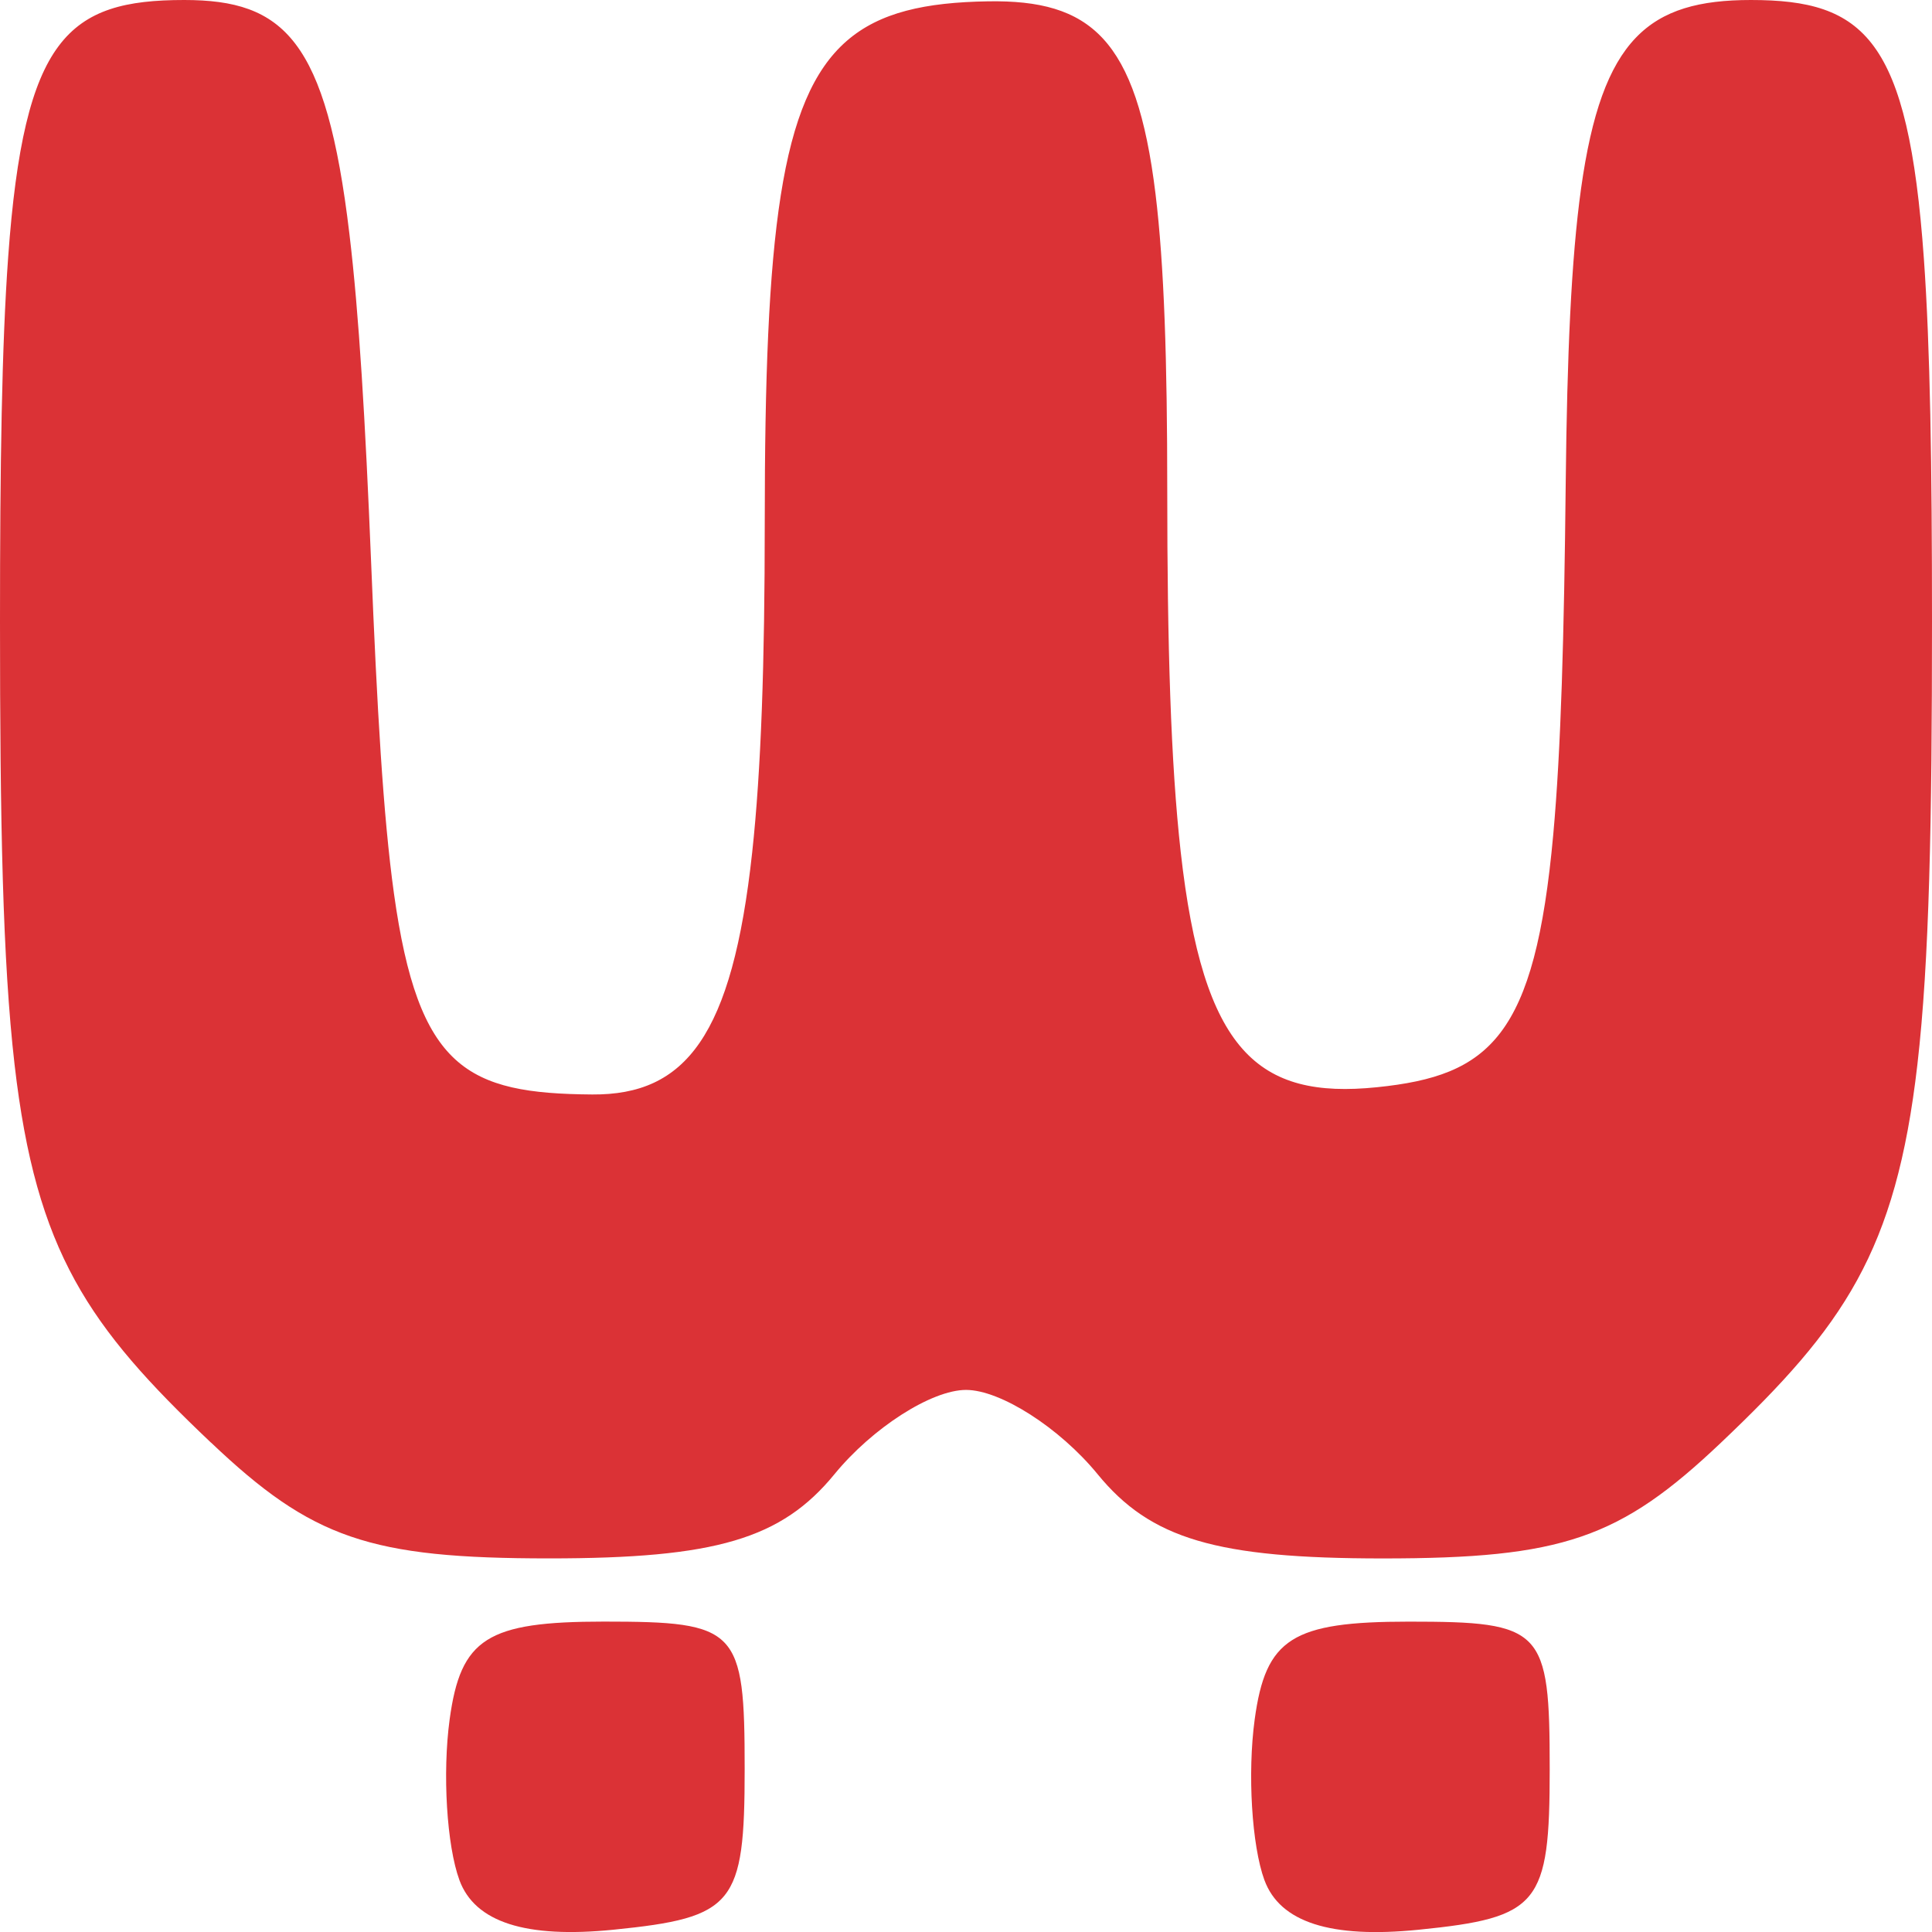
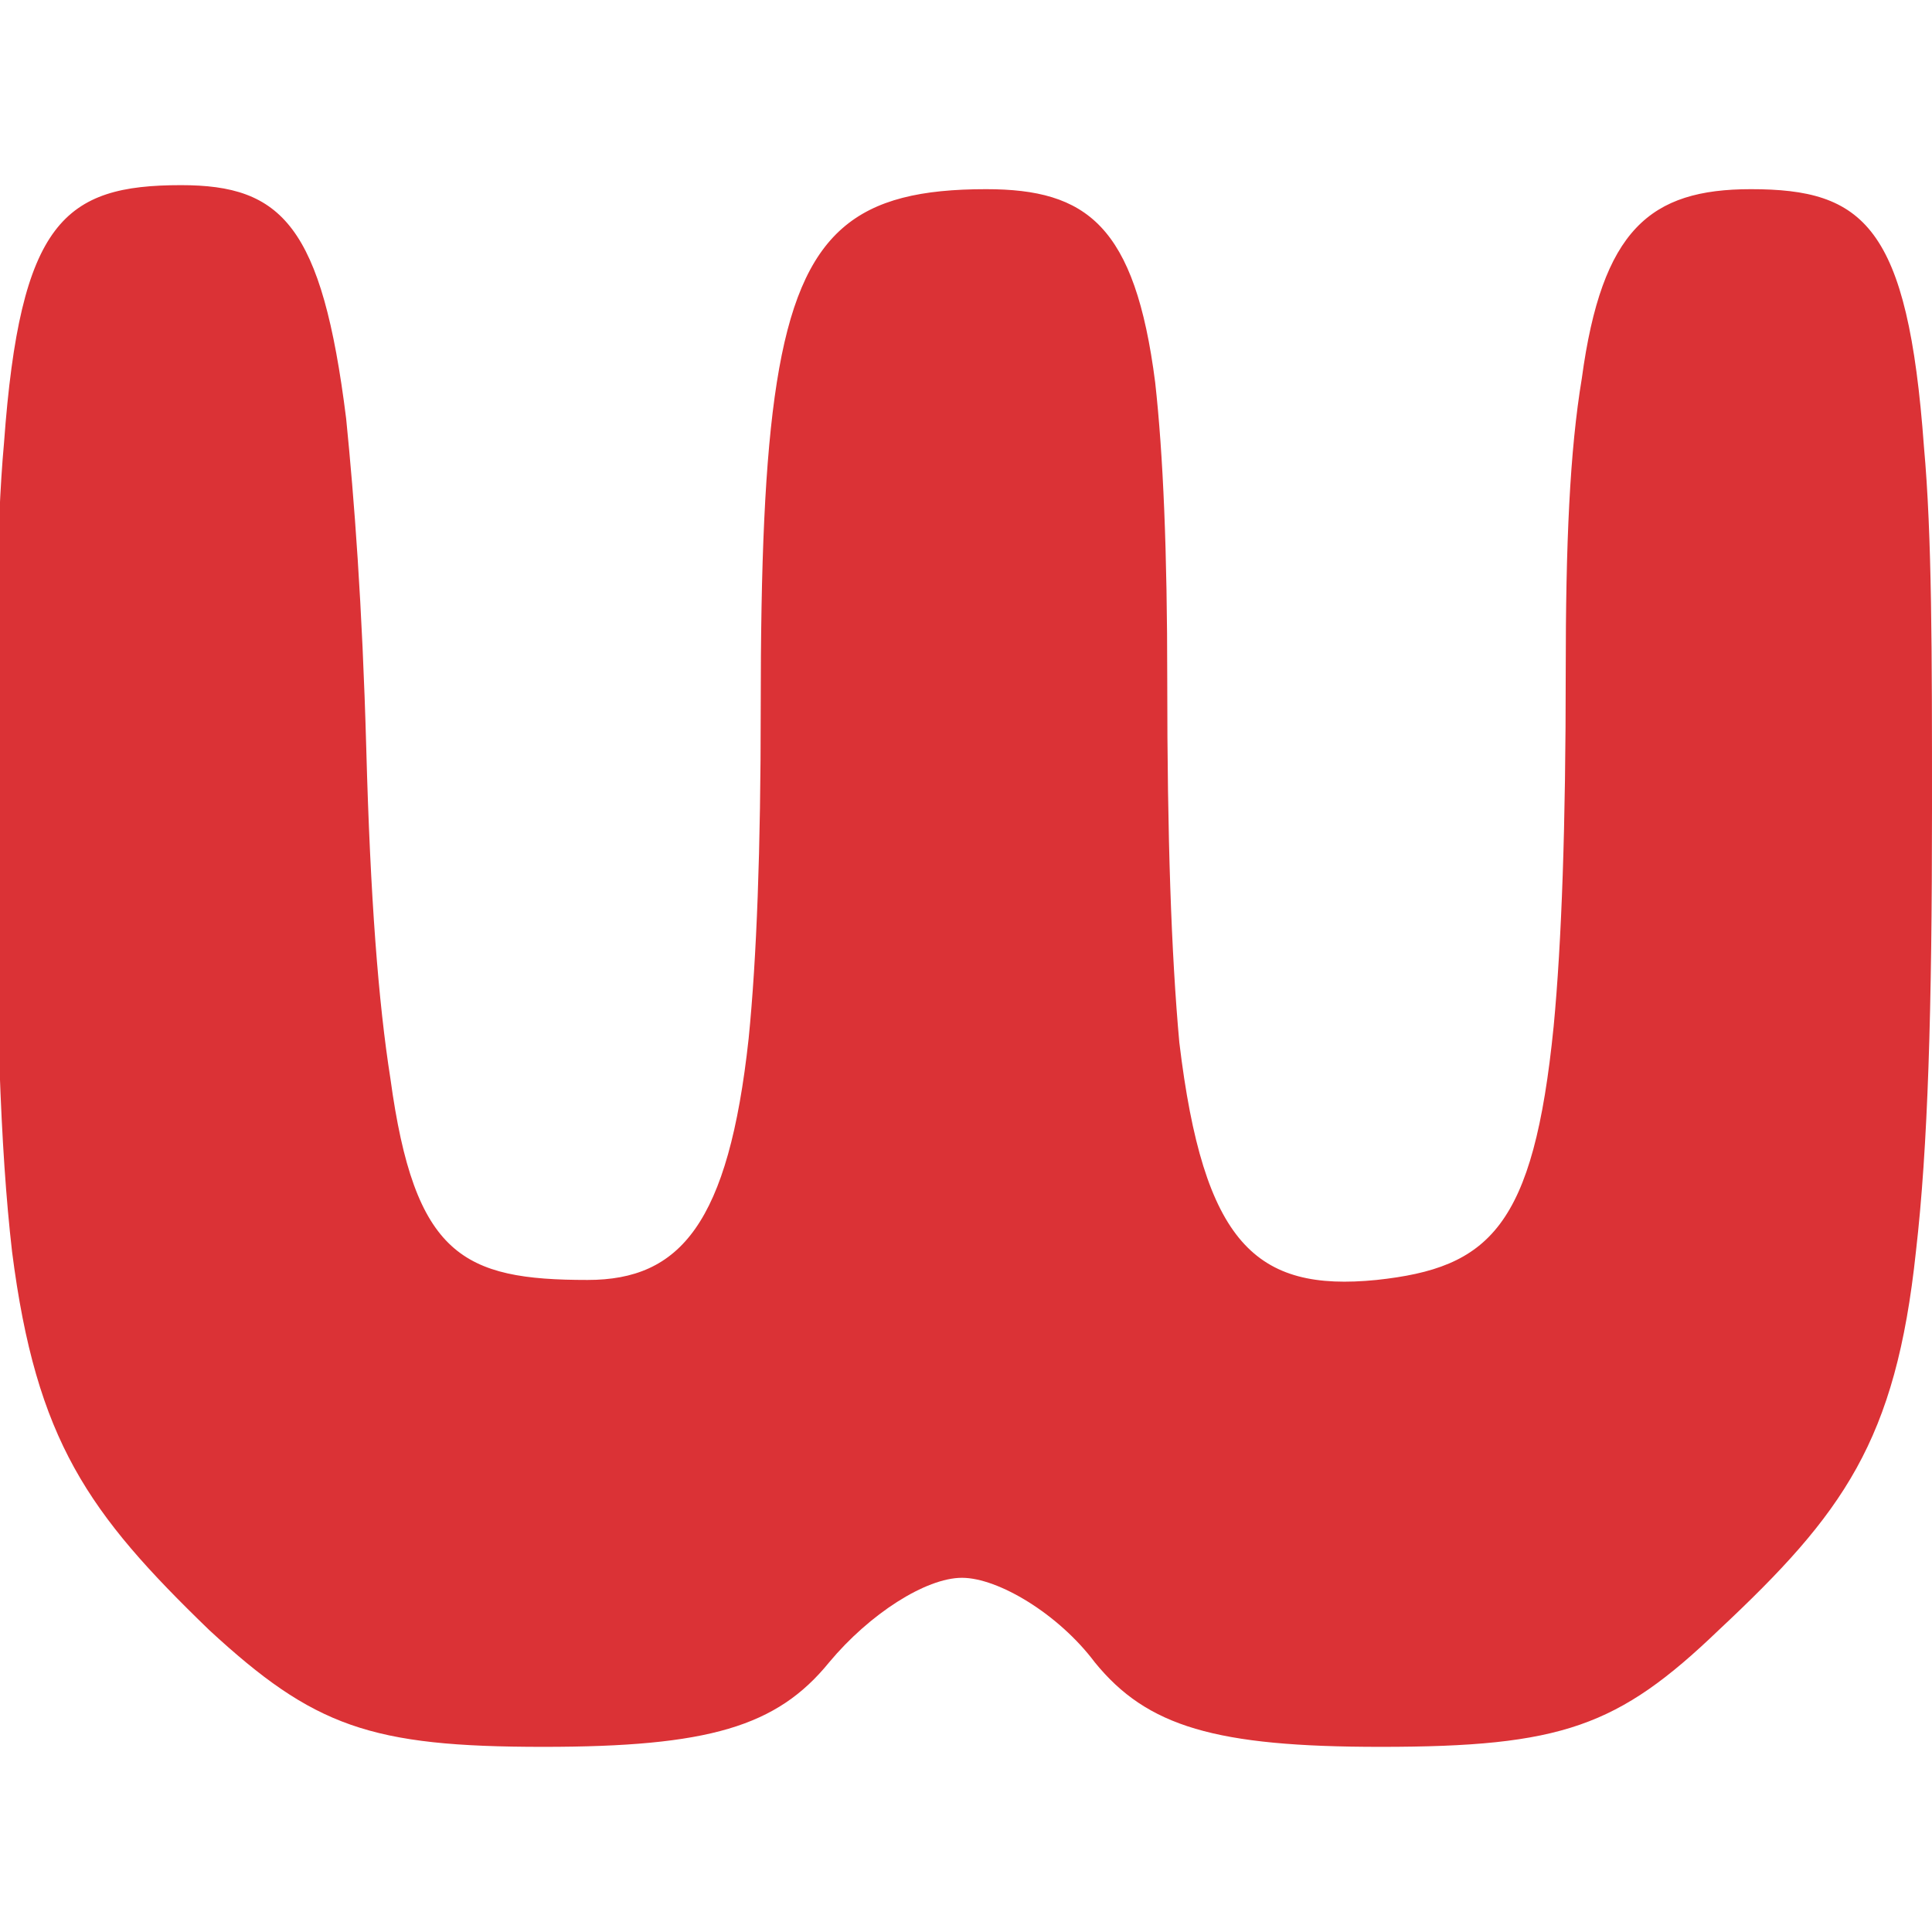
- <svg xmlns="http://www.w3.org/2000/svg" width="48" height="48" viewBox="0 0 48 48">
-   <path d="M11.414 46.71c-.315-.858-.424-2.654-.243-3.99.274-2.016.93-2.432 3.83-2.432 3.333 0 3.5.175 3.5 3.663 0 3.37-.26 3.69-3.257 3.992-2.184.22-3.445-.186-3.83-1.232m20 0c-.314-.858-.423-2.654-.242-3.99.274-2.016.93-2.432 3.83-2.432 3.333 0 3.5.175 3.5 3.663 0 3.37-.26 3.69-3.257 3.992-2.184.22-3.445-.186-3.83-1.232M5.24 35.84C2.195 32.954.9 31.105.362 26.45.065 23.865 0 20.42 0 15.45c0-3.918.044-6.86.203-9.064C.597.92 1.697 0 4.578 0 7.054 0 8.105.982 8.68 5.802c.24 1.995.396 4.647.54 8.16.148 3.654.3 6.308.567 8.232.608 4.363 1.813 4.975 4.928 4.998 2.317.016 3.477-1.445 3.973-6.016.223-2.05.312-4.725.312-8.173 0-3.606.097-6.24.398-8.15.605-3.84 2.033-4.77 5.152-4.82 2.533-.04 3.684.91 4.158 4.78.217 1.776.292 4.168.292 7.362 0 3.863.088 6.793.334 8.987.555 4.96 1.915 6.153 4.876 5.85 2.813-.287 3.923-1.255 4.38-6.276.193-2.115.27-4.95.31-8.754.034-3.17.136-5.536.38-7.29C39.802.947 40.972 0 43.5 0c2.822 0 3.908.95 4.298 6.424.157 2.2.202 5.132.202 9.028 0 4.967-.065 8.414-.363 10.997-.537 4.654-1.833 6.503-4.876 9.39-2.516 2.39-3.944 2.88-8.405 2.88-4.137 0-5.77-.483-7.087-2.094-.942-1.15-2.412-2.093-3.268-2.093-.856 0-2.326.942-3.268 2.093-1.318 1.61-2.95 2.093-7.087 2.093-4.46 0-5.89-.49-8.406-2.88" fill="#db3236" />
+ <svg xmlns="http://www.w3.org/2000/svg" version="1.1" id="Layer_1" x="0px" y="0px" viewBox="0 0 48 48" style="enable-background:new 0 0 48 48;" xml:space="preserve">
+   <style type="text/css">
+ 	.st0{fill:#DB3236;}
+ </style>
+   <path class="st0" d="M5.2,40.5c-3-2.9-4.3-4.7-4.9-9.4c-0.3-2.6-0.4-6-0.4-11c0-3.9,0-6.9,0.2-9.1c0.4-5.5,1.5-6.4,4.4-6.4  c2.5,0,3.5,1,4.1,5.8c0.2,2,0.4,4.6,0.5,8.2c0.1,3.7,0.3,6.3,0.6,8.2c0.6,4.4,1.8,5,4.9,5c2.3,0,3.5-1.4,4-6c0.2-2,0.3-4.7,0.3-8.2  c0-3.6,0.1-6.2,0.4-8.1c0.6-3.8,2-4.8,5.2-4.8c2.5,0,3.7,0.9,4.2,4.8c0.2,1.8,0.3,4.2,0.3,7.4c0,3.9,0.1,6.8,0.3,9  c0.6,5,1.9,6.2,4.9,5.9c2.8-0.3,3.9-1.3,4.4-6.3c0.2-2.1,0.3-5,0.3-8.8c0-3.2,0.1-5.5,0.4-7.3c0.5-3.7,1.7-4.7,4.2-4.7  c2.8,0,3.9,0.9,4.3,6.4c0.2,2.2,0.2,5.1,0.2,9c0,5-0.1,8.4-0.4,11c-0.5,4.7-1.8,6.5-4.9,9.4c-2.5,2.4-3.9,2.9-8.4,2.9  c-4.1,0-5.8-0.5-7.1-2.1c-0.9-1.2-2.4-2.1-3.3-2.1c-0.9,0-2.3,0.9-3.3,2.1c-1.3,1.6-3,2.1-7.1,2.1C9.2,43.4,7.8,42.9,5.2,40.5" />
</svg>
